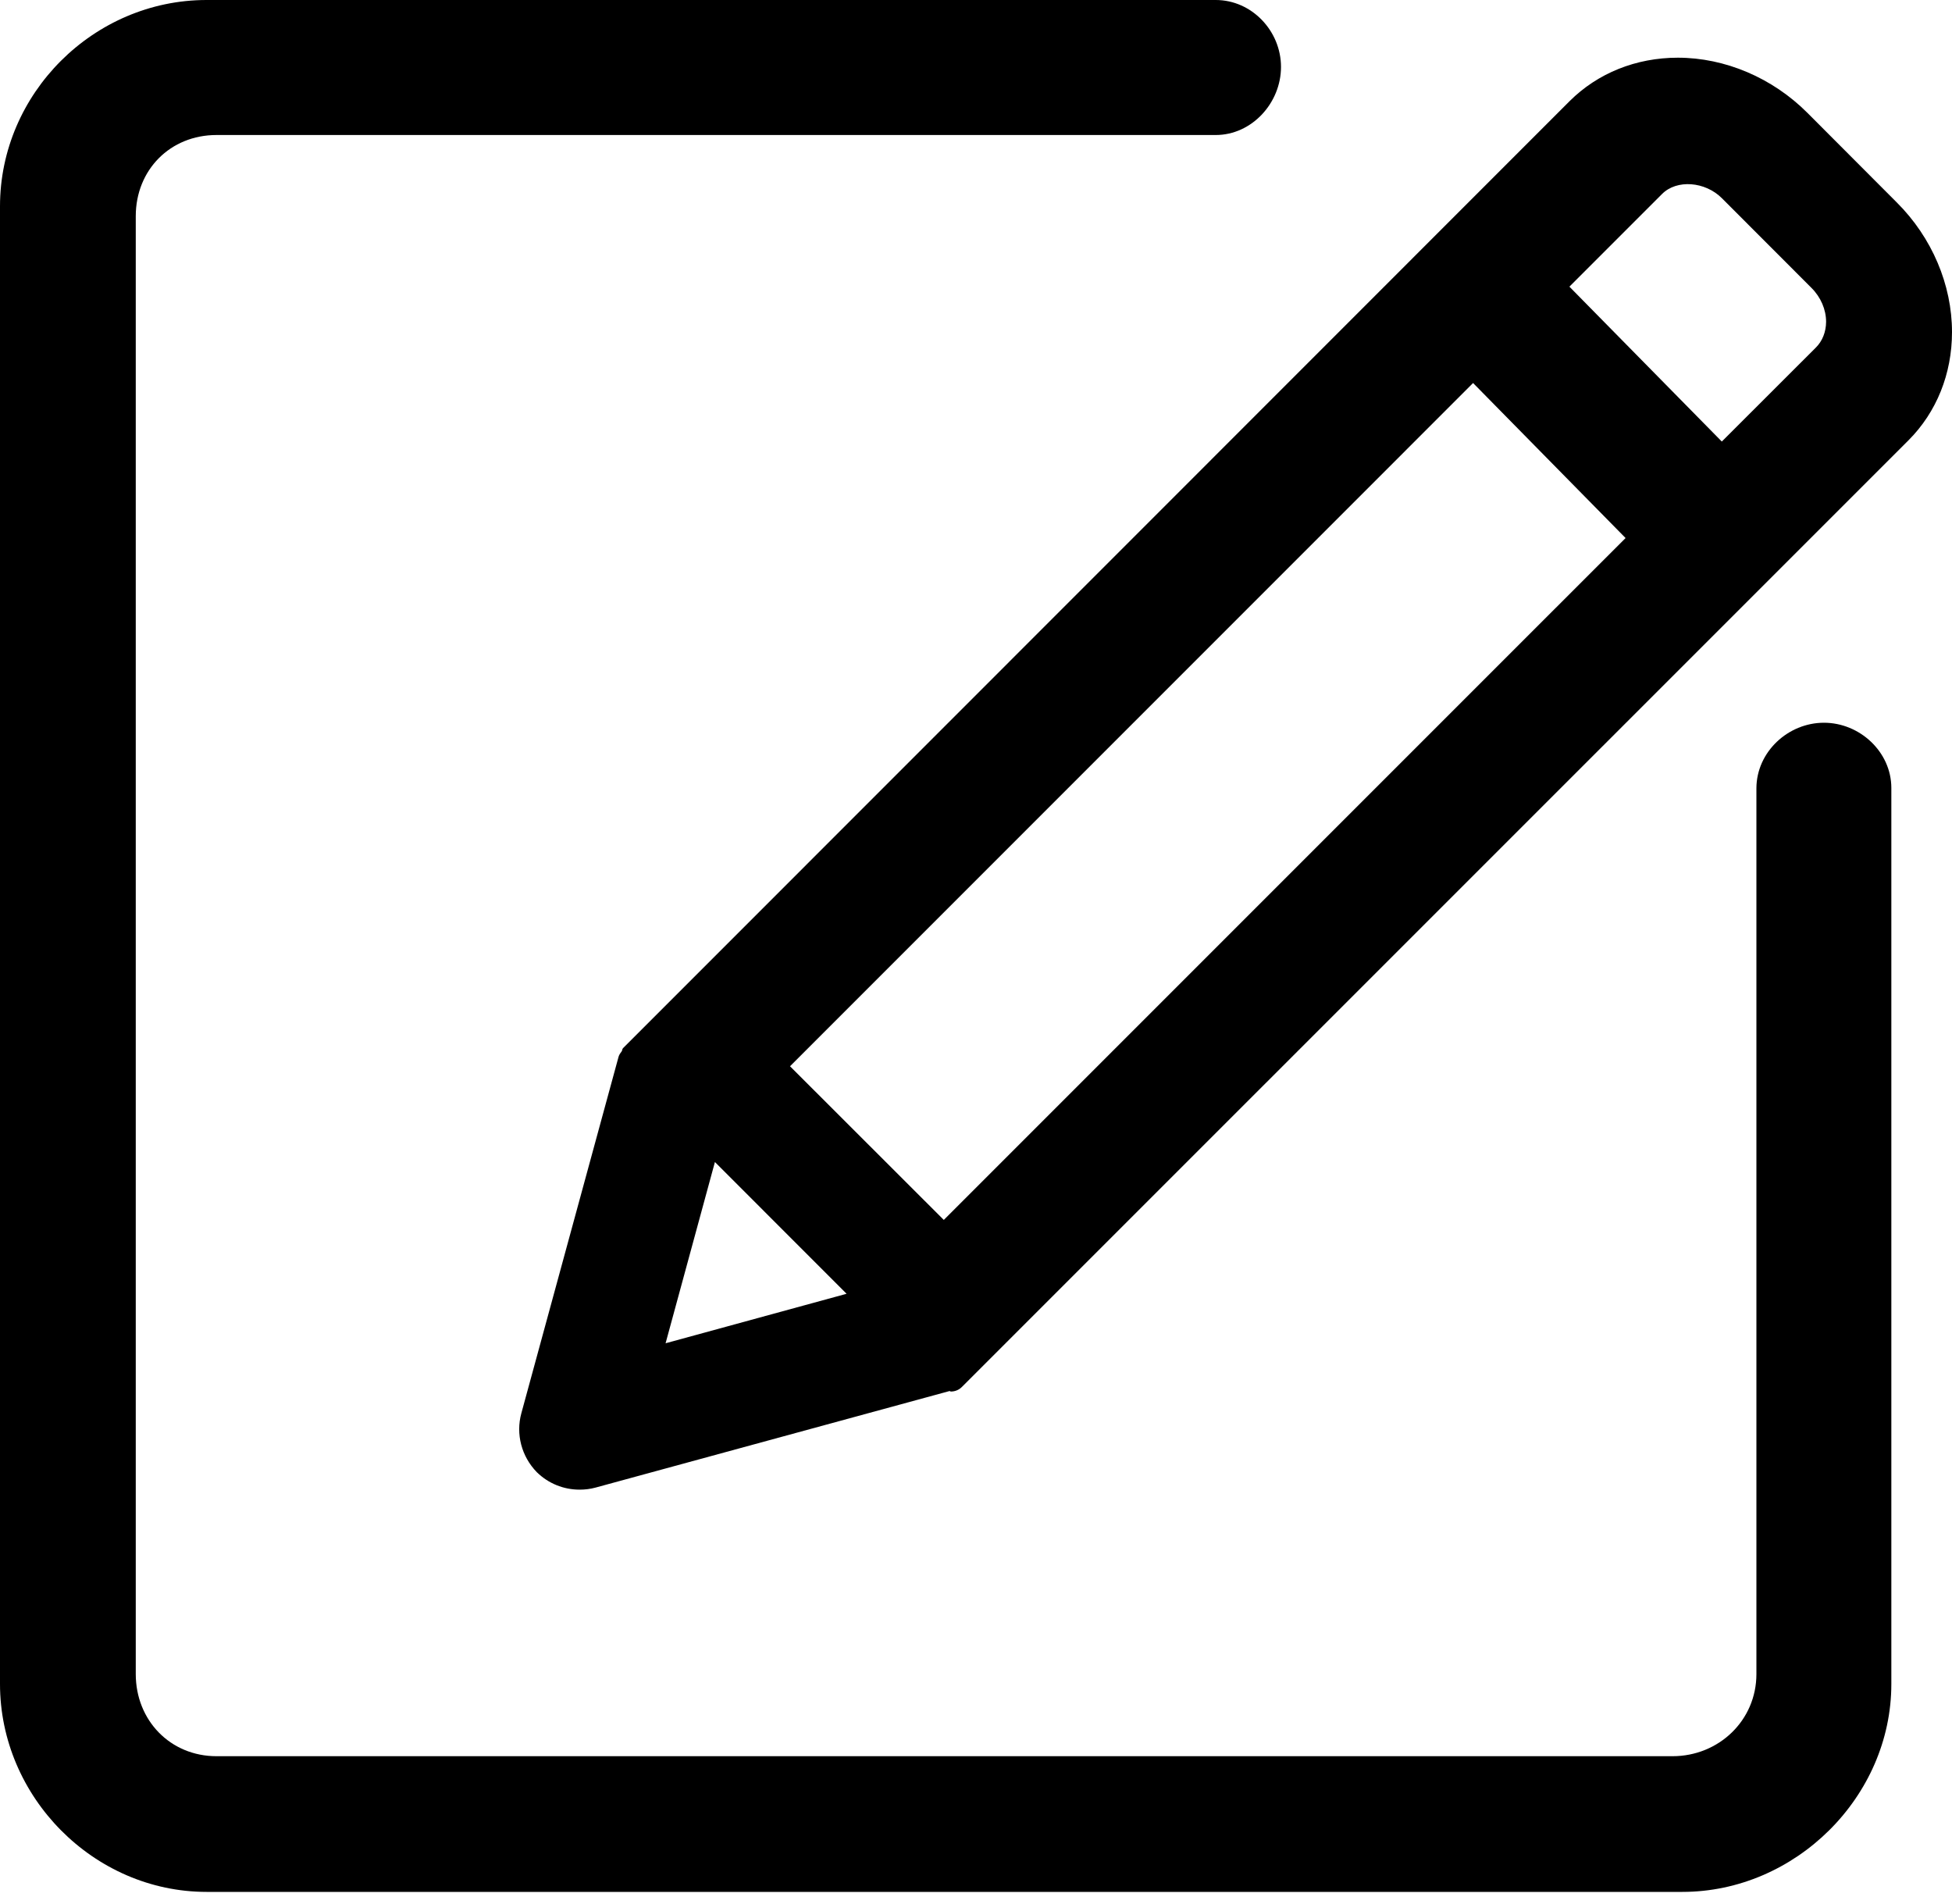
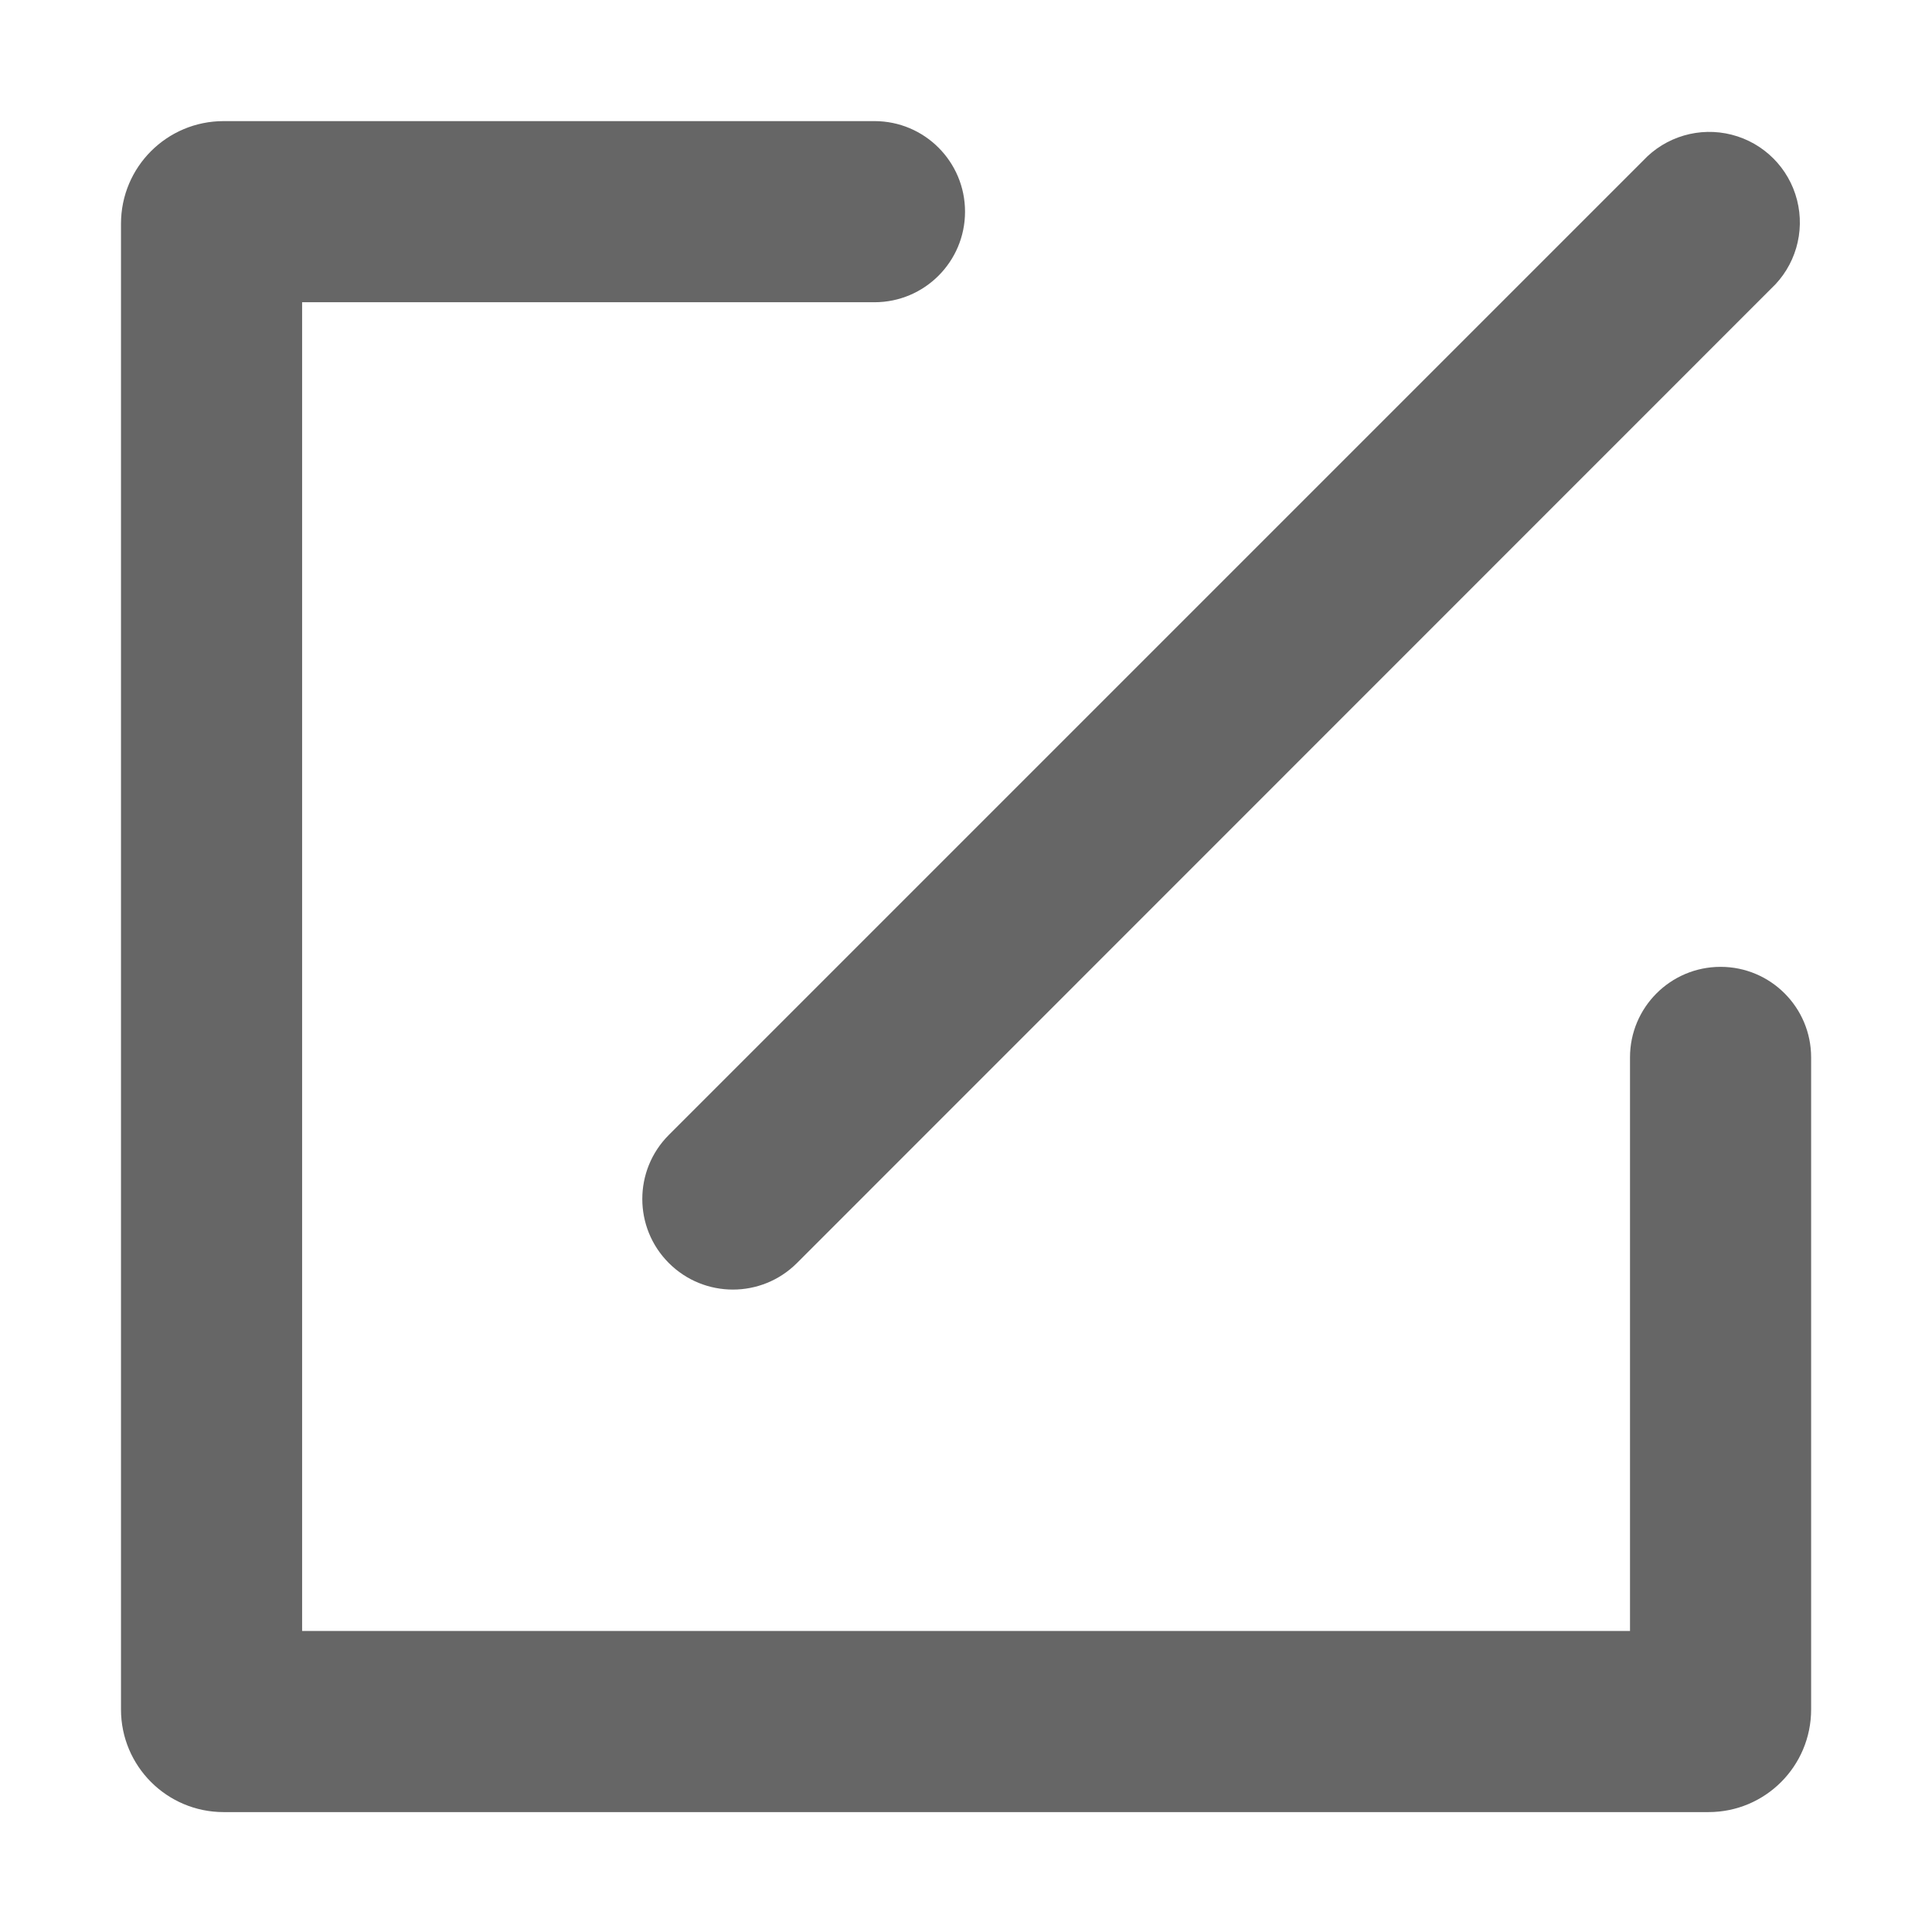
- <svg xmlns="http://www.w3.org/2000/svg" width="40px" height="39px" viewBox="0 0 40 39" version="1.1">
-   <path d="M12.739,21.54 C12.713,21.573 12.688,21.608 12.676,21.649 L10.683,28.955 C10.567,29.381 10.686,29.839 11.001,30.162 C11.237,30.392 11.547,30.519 11.877,30.519 C11.986,30.519 12.096,30.506 12.203,30.477 L19.457,28.499 C19.469,28.499 19.475,28.509 19.483,28.509 C19.567,28.509 19.649,28.478 19.711,28.415 L39.108,9.021 C39.684,8.444 40,7.658 40,6.803 C40,5.834 39.589,4.865 38.869,4.148 L37.038,2.313 C36.319,1.593 35.349,1.182 34.381,1.182 C33.526,1.182 32.74,1.498 32.163,2.073 L12.768,21.473 C12.748,21.491 12.754,21.519 12.739,21.54 M37.21,7.121 L35.283,9.046 L32.16,5.873 L34.059,3.974 C34.359,3.672 34.941,3.716 35.286,4.062 L37.119,5.897 C37.311,6.088 37.42,6.342 37.42,6.594 C37.418,6.8 37.345,6.987 37.21,7.121 M16.189,21.845 L30.186,7.847 L33.311,11.023 L19.34,24.993 L16.189,21.845 L16.189,21.845 Z M13.639,27.52 L14.65,23.807 L17.348,26.506 L13.639,27.52 L13.639,27.52 Z M37.376,14.807 C36.641,14.807 35.995,15.404 35.992,16.148 L35.992,34.297 C35.992,35.245 35.222,35.98 34.273,35.98 L4.437,35.98 C3.489,35.98 2.782,35.245 2.782,34.297 L2.782,4.429 C2.782,3.48 3.489,2.766 4.437,2.766 L24.913,2.766 C25.651,2.766 26.25,2.11 26.25,1.371 C26.25,0.634 25.651,-6.14926012e-16 24.913,-6.14926012e-16 L4.233,-6.14926012e-16 C1.921,-6.14926012e-16 6.14926012e-16,1.913 6.14926012e-16,4.226 L6.14926012e-16,34.501 C6.14926012e-16,36.814 1.921,38.76 4.233,38.76 L34.475,38.76 C36.788,38.76 38.757,36.814 38.757,34.501 L38.757,16.14 C38.755,15.404 38.11,14.807 37.376,14.807" id="形状" />
+ <svg xmlns="http://www.w3.org/2000/svg" t="1736134870052" class="icon" viewBox="0 0 1024 1024" version="1.1" p-id="30043" width="200" height="200">
+   <path d="M863.936 864.448v-304a48 48 0 0 1 96 0v345.6c0 30.08-24.32 54.4-54.4 54.4H118.528a54.4 54.4 0 0 1-54.4-54.4V118.592c0-30.08 24.32-54.4 54.4-54.4h344.96a48 48 0 1 1 0 96h-303.36v704.256h703.808z" fill="#666666" p-id="30044" />
+   <path d="M422.4 669.44a48 48 0 0 1-67.904-67.904L870.848 85.184a48 48 0 1 1 67.84 67.84L422.4 669.44z" fill="#666666" p-id="30045" />
</svg>
